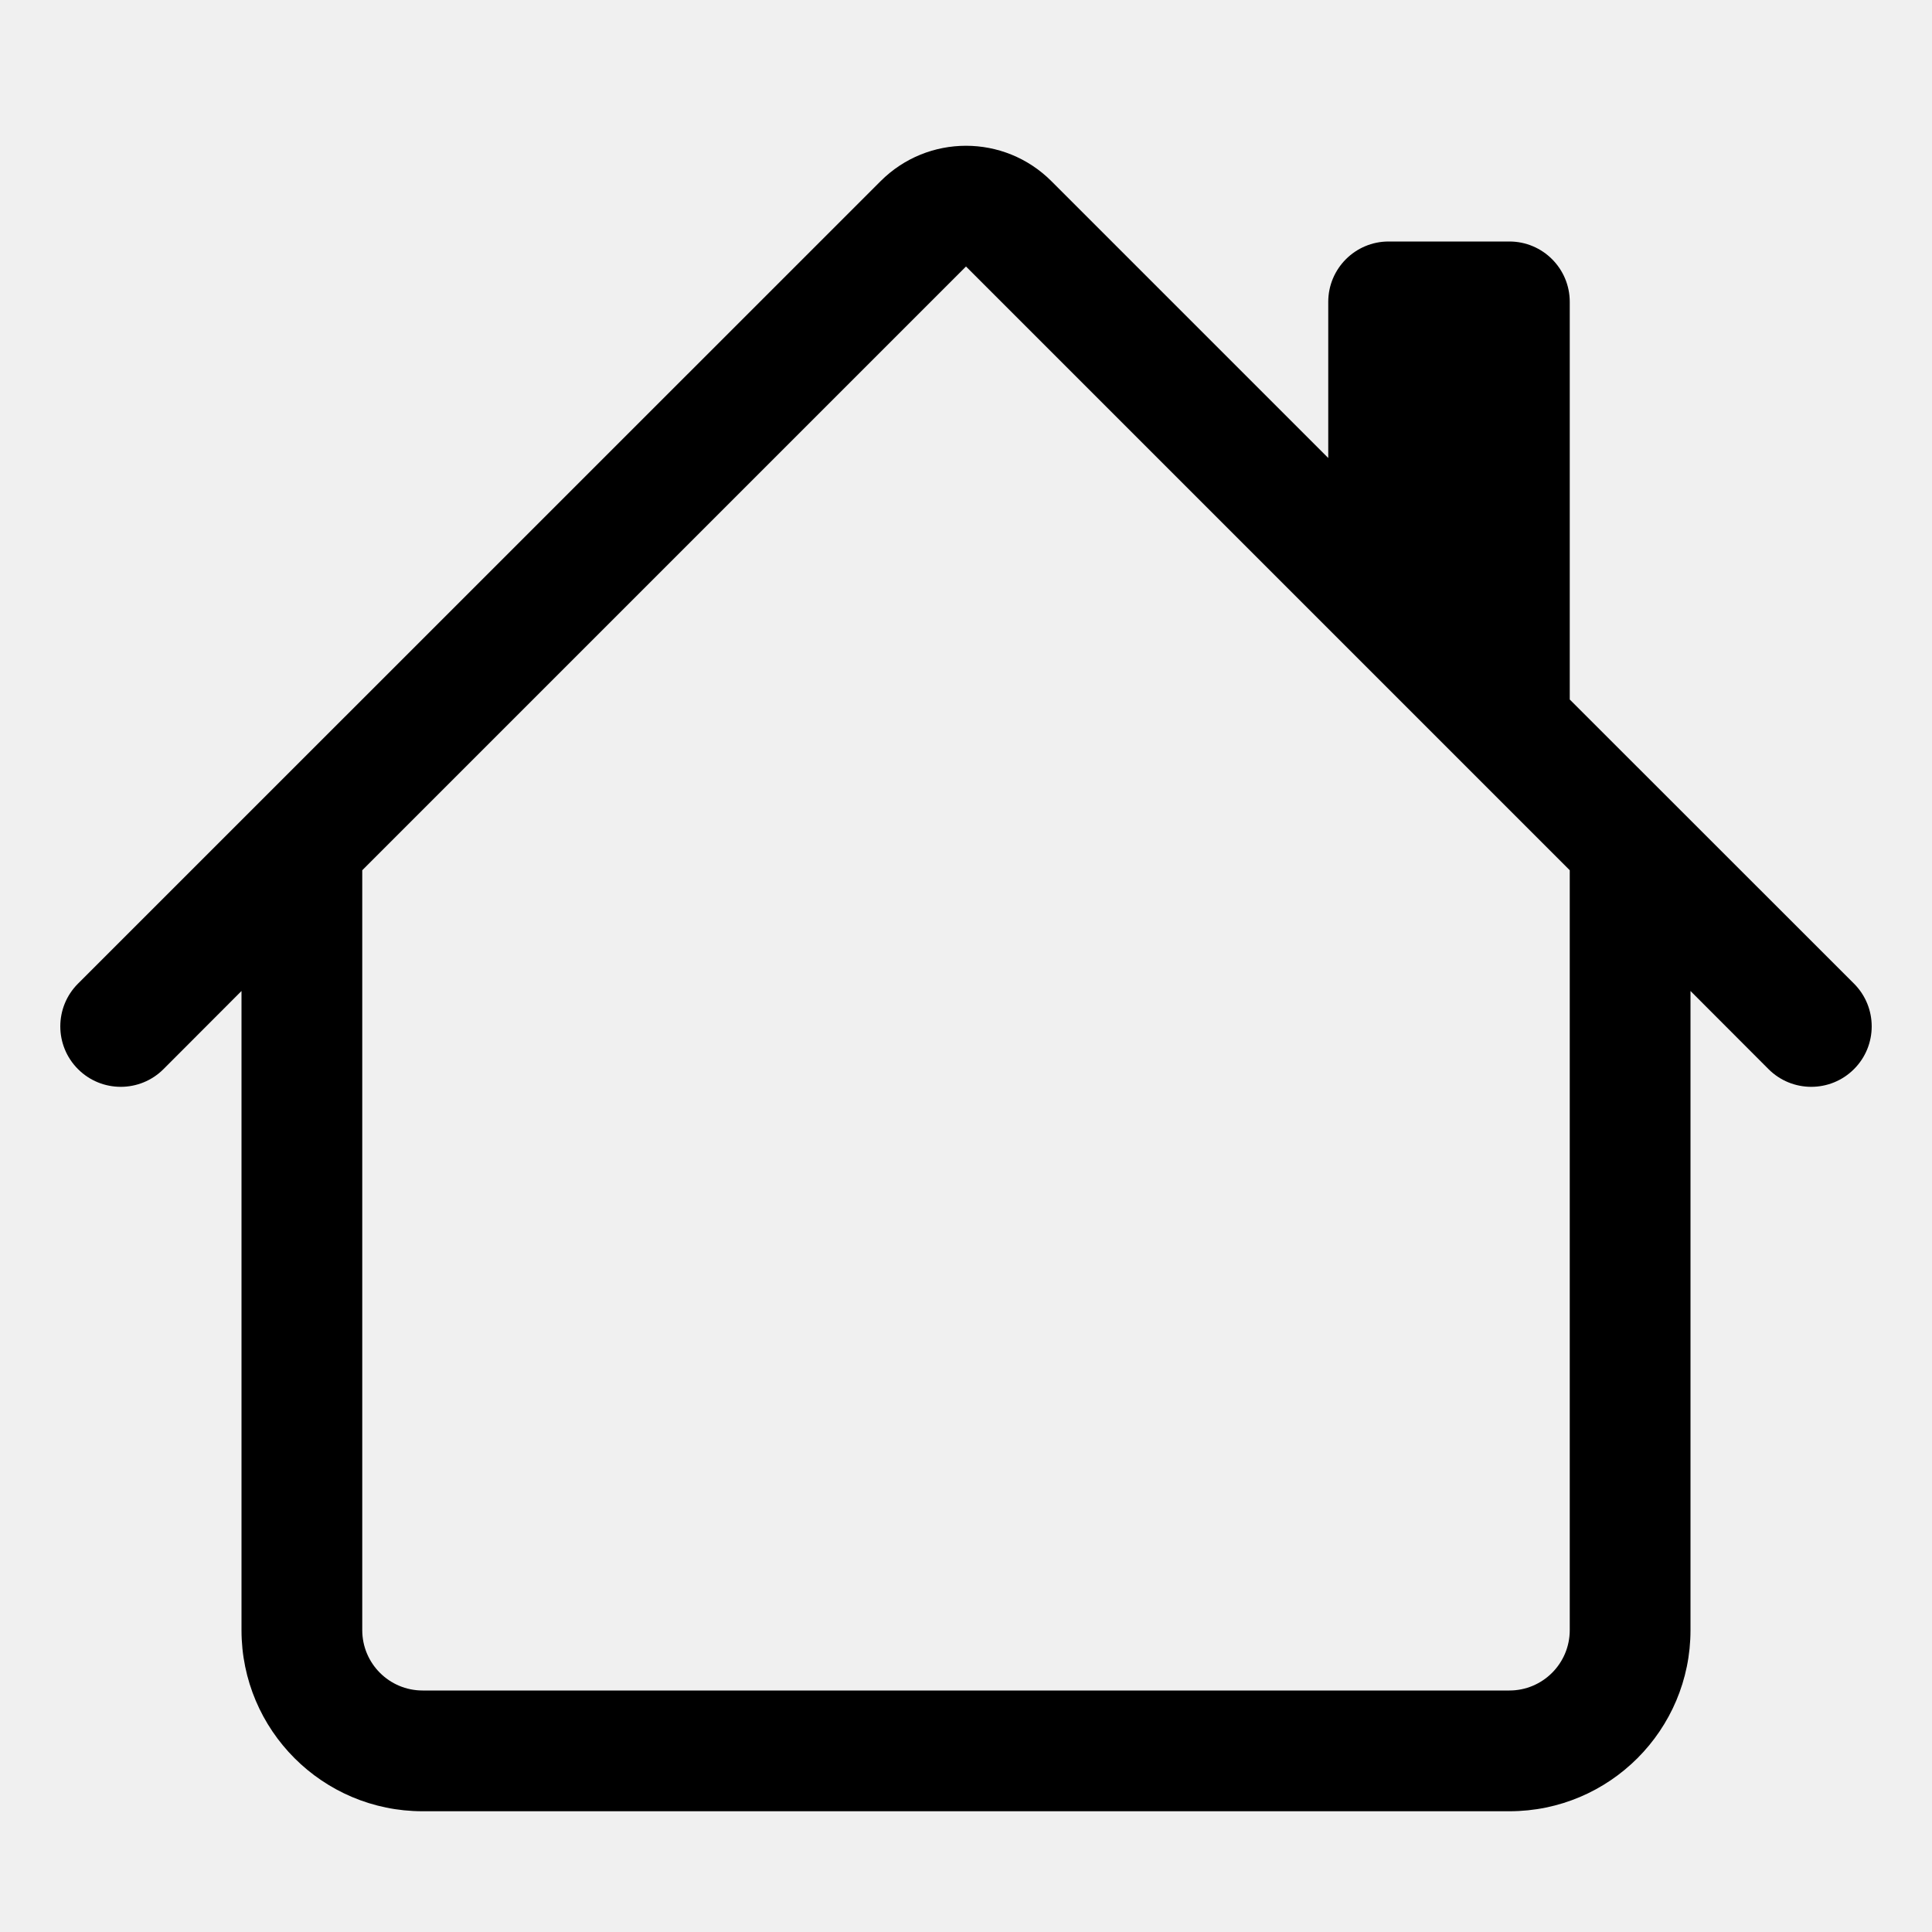
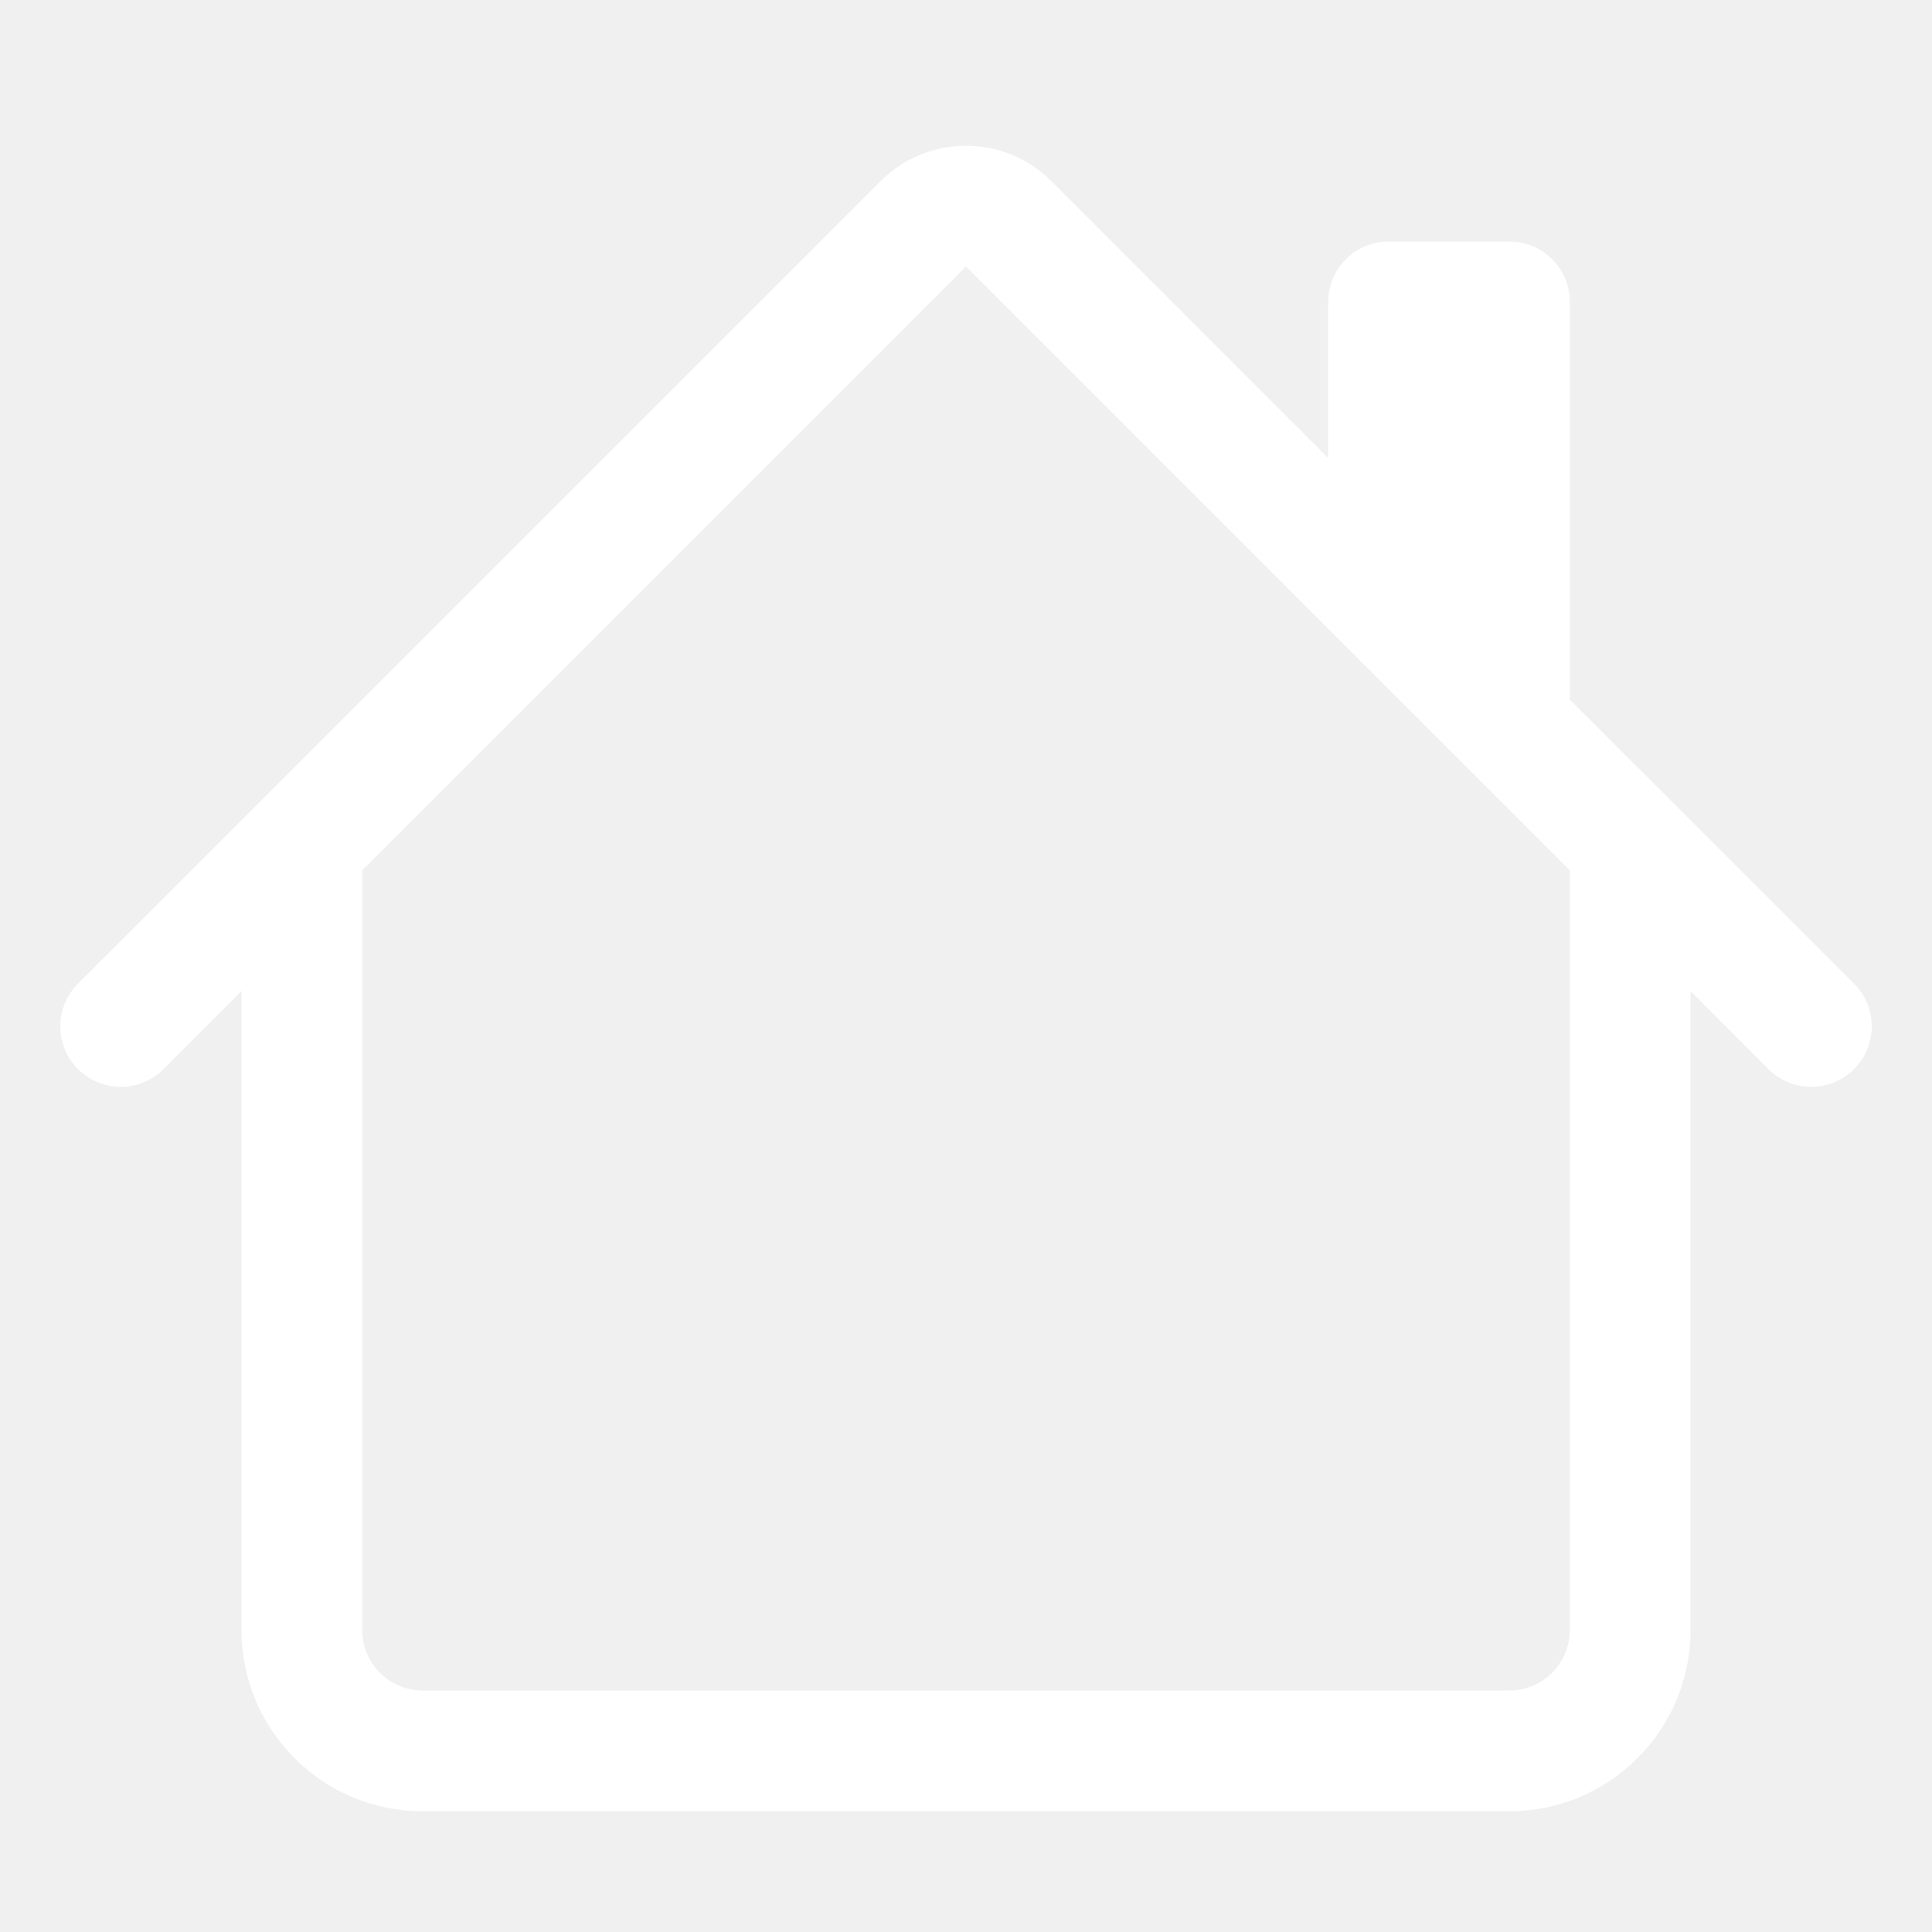
- <svg xmlns="http://www.w3.org/2000/svg" width="16" height="16" fill="currentColor" class="bi bi-house" viewBox="0 0 16 16">
+ <svg xmlns="http://www.w3.org/2000/svg" width="16" height="16" fill="white" class="bi bi-house" viewBox="0 0 16 16">
  <path d="M8.707 1.5a1 1 0 0 0-1.414 0L.646 8.146a.5.5 0 0 0 .708.708L2 8.207V13.5A1.5 1.5 0 0 0 3.5 15h9a1.5 1.5 0 0 0 1.5-1.5V8.207l.646.647a.5.5 0 0 0 .708-.708L13 5.793V2.5a.5.5 0 0 0-.5-.5h-1a.5.5 0 0 0-.5.5v1.293zM13 7.207V13.5a.5.5 0 0 1-.5.5h-9a.5.5 0 0 1-.5-.5V7.207l5-5z" />
</svg>
